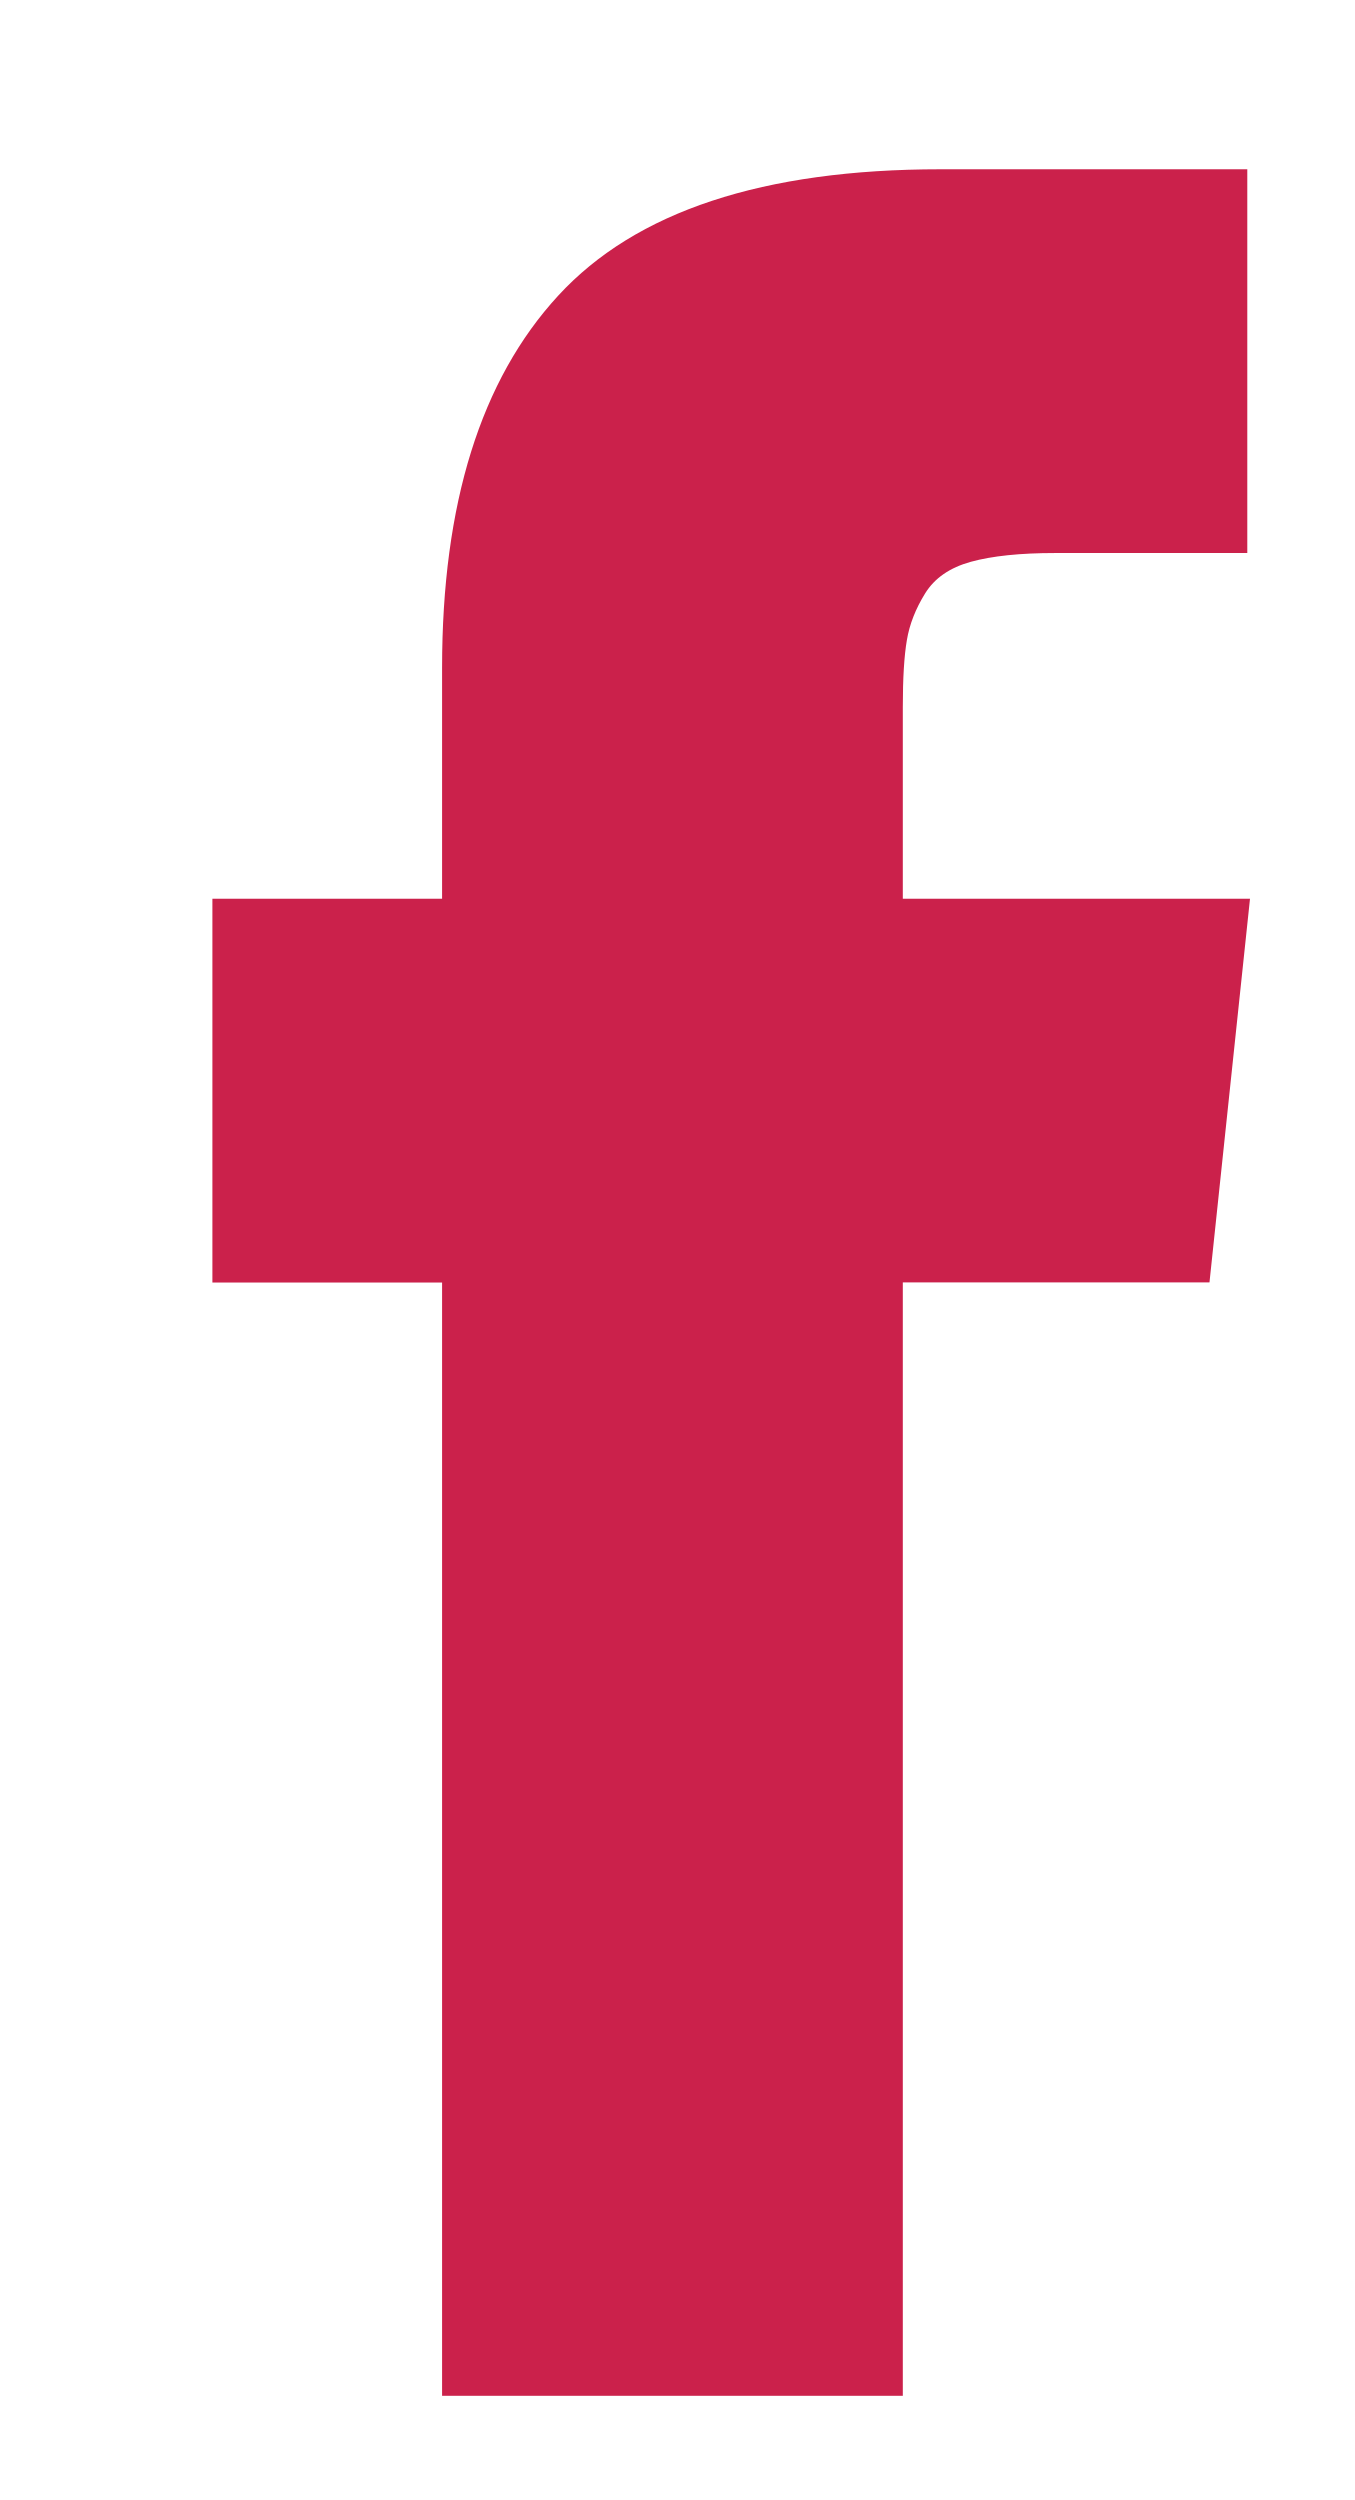
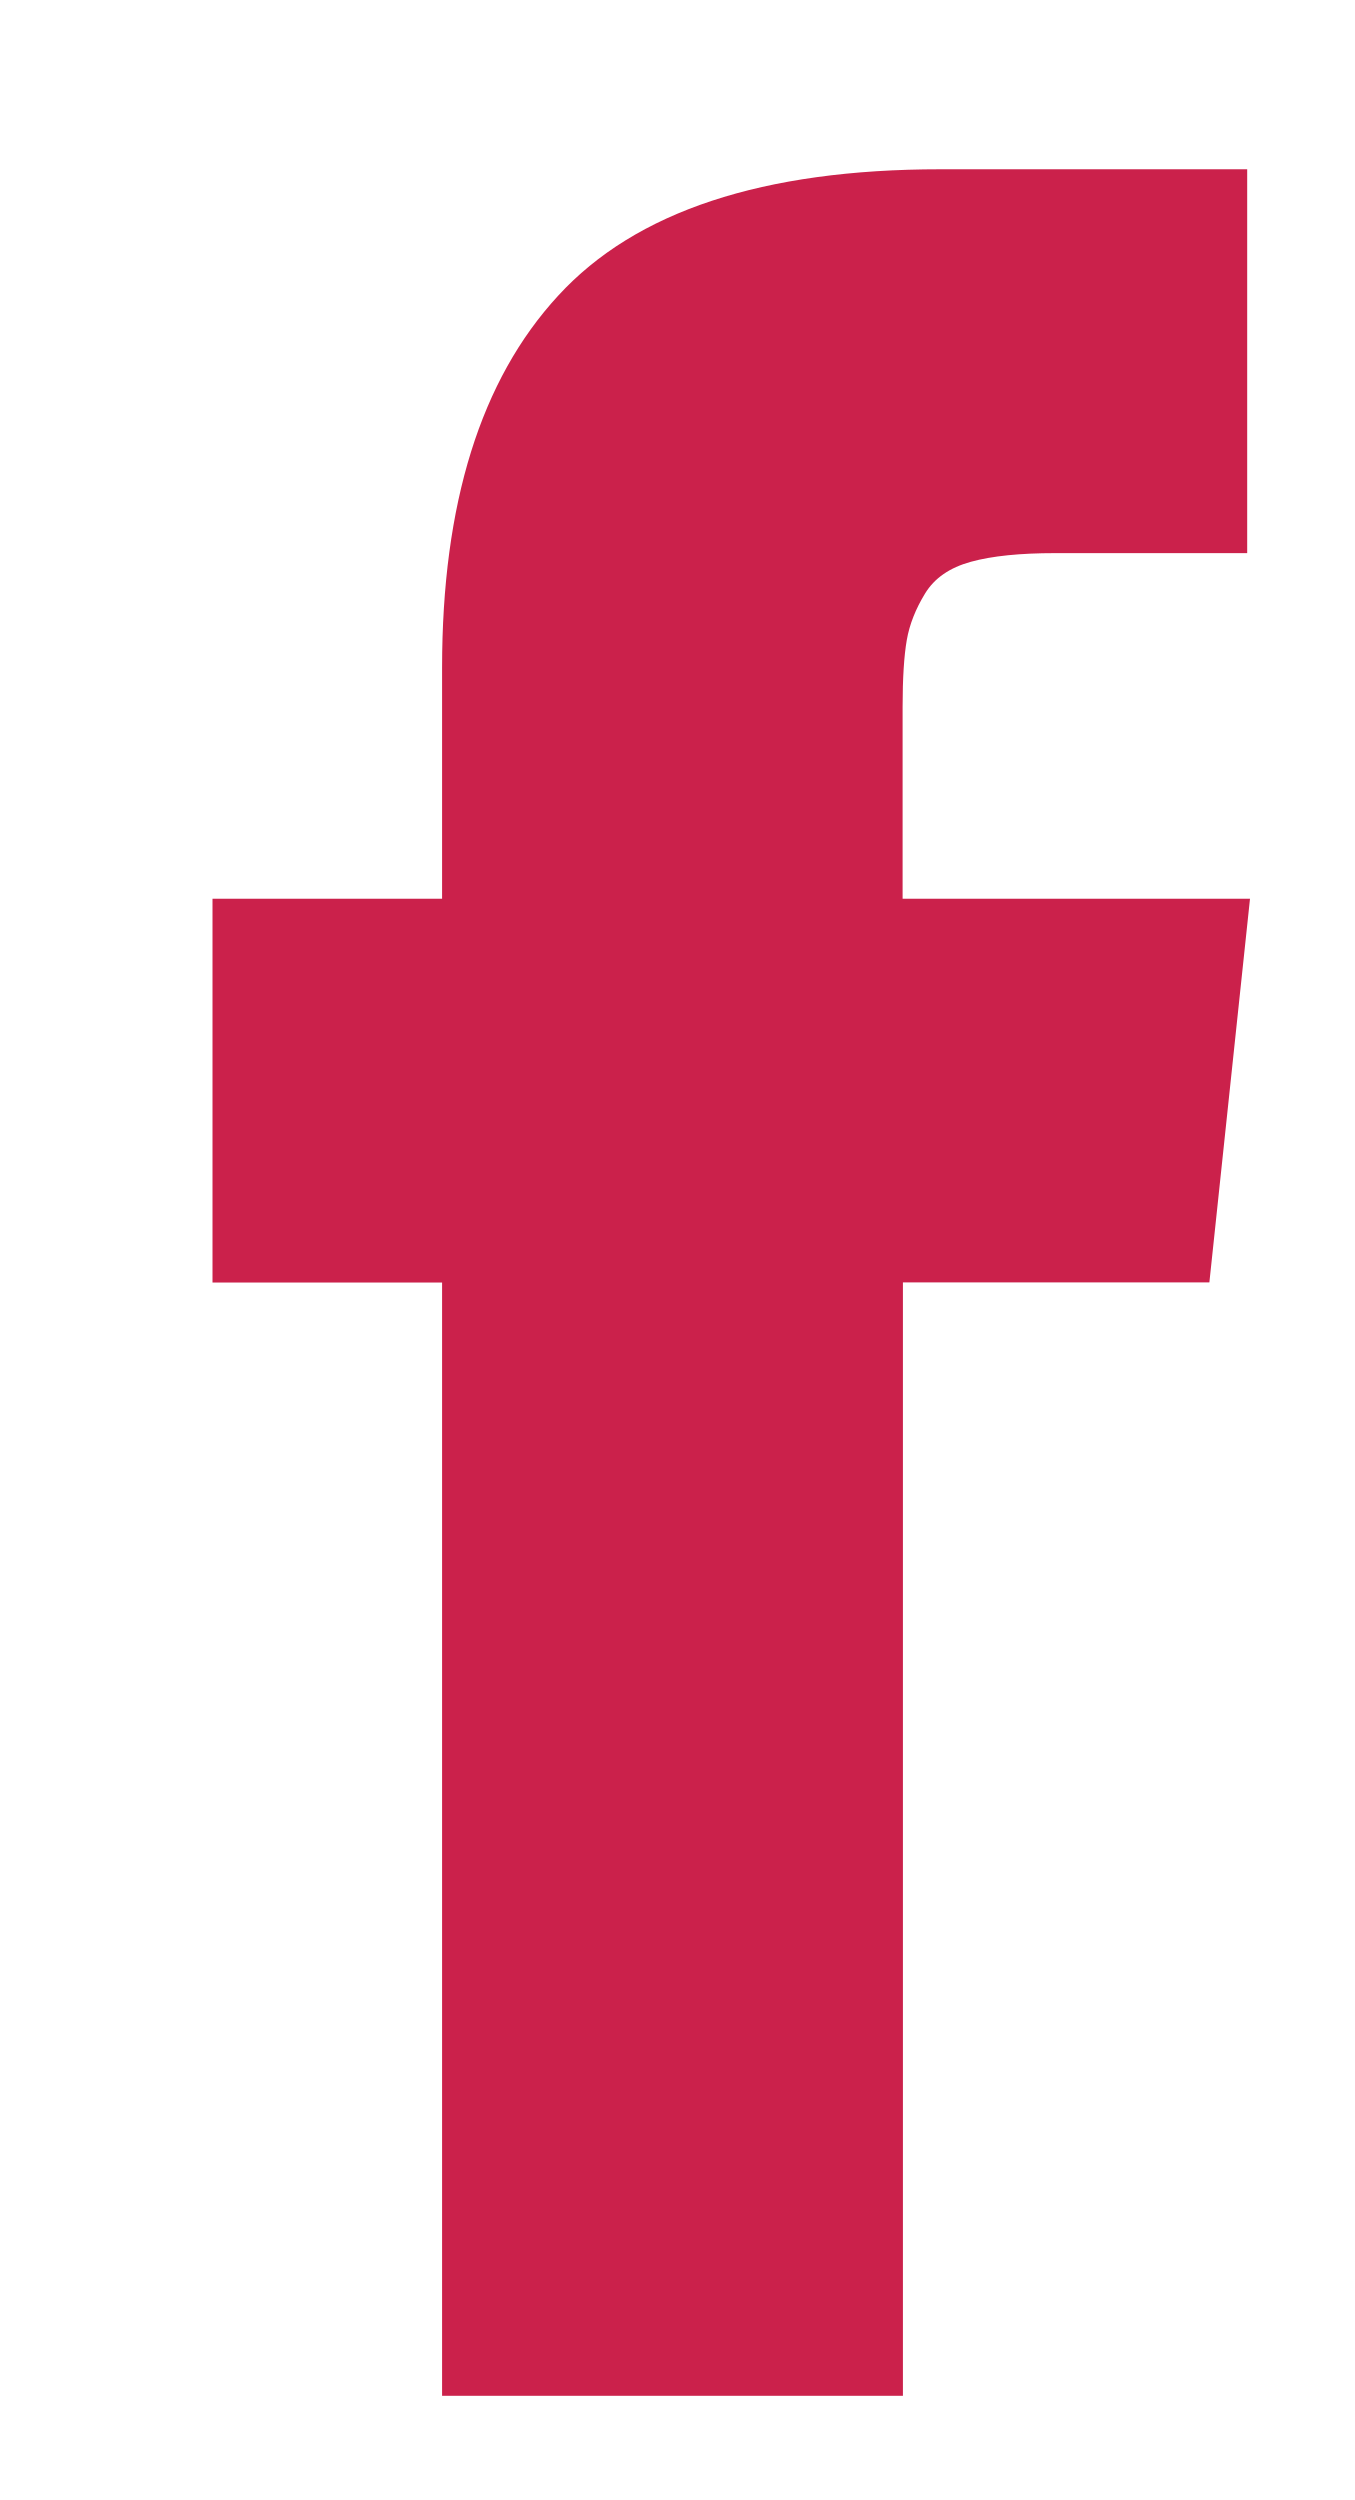
- <svg xmlns="http://www.w3.org/2000/svg" version="1.1" baseProfile="tiny" id="Layer_1" x="0px" y="0px" width="13px" height="24px" viewBox="0 0 13 24" overflow="inherit" xml:space="preserve">
-   <g>
-     <path fill="#CB214B" d="M8.667,8.628H12l-0.389,3.683H8.667V23H4.244V12.312H2.039V8.628h2.205V6.411   c0-1.574,0.371-2.765,1.115-3.573C6.103,2.029,7.326,1.625,9.03,1.625h2.944v3.684h-1.842c-0.338,0-0.607,0.028-0.811,0.084   C9.118,5.449,8.972,5.55,8.881,5.697S8.731,5.994,8.706,6.145C8.68,6.296,8.667,6.51,8.667,6.787V8.628z" />
-   </g>
+ <svg xmlns="http://www.w3.org/2000/svg" baseProfile="tiny" width="13" height="24" viewBox="0 0 13 24" overflow="inherit">
+   <path fill="#CB214B" d="M8.667 8.628H12l-.39 3.683H8.668V23H4.244V12.312H2.04V8.628h2.204V6.41c0-1.573.37-2.764 1.115-3.572.743-.81 1.966-1.213 3.67-1.213h2.944V5.31h-1.842c-.338 0-.607.027-.81.083-.204.056-.35.157-.44.304s-.15.297-.176.448c-.026.15-.04.365-.04.642v1.84z" />
</svg>
